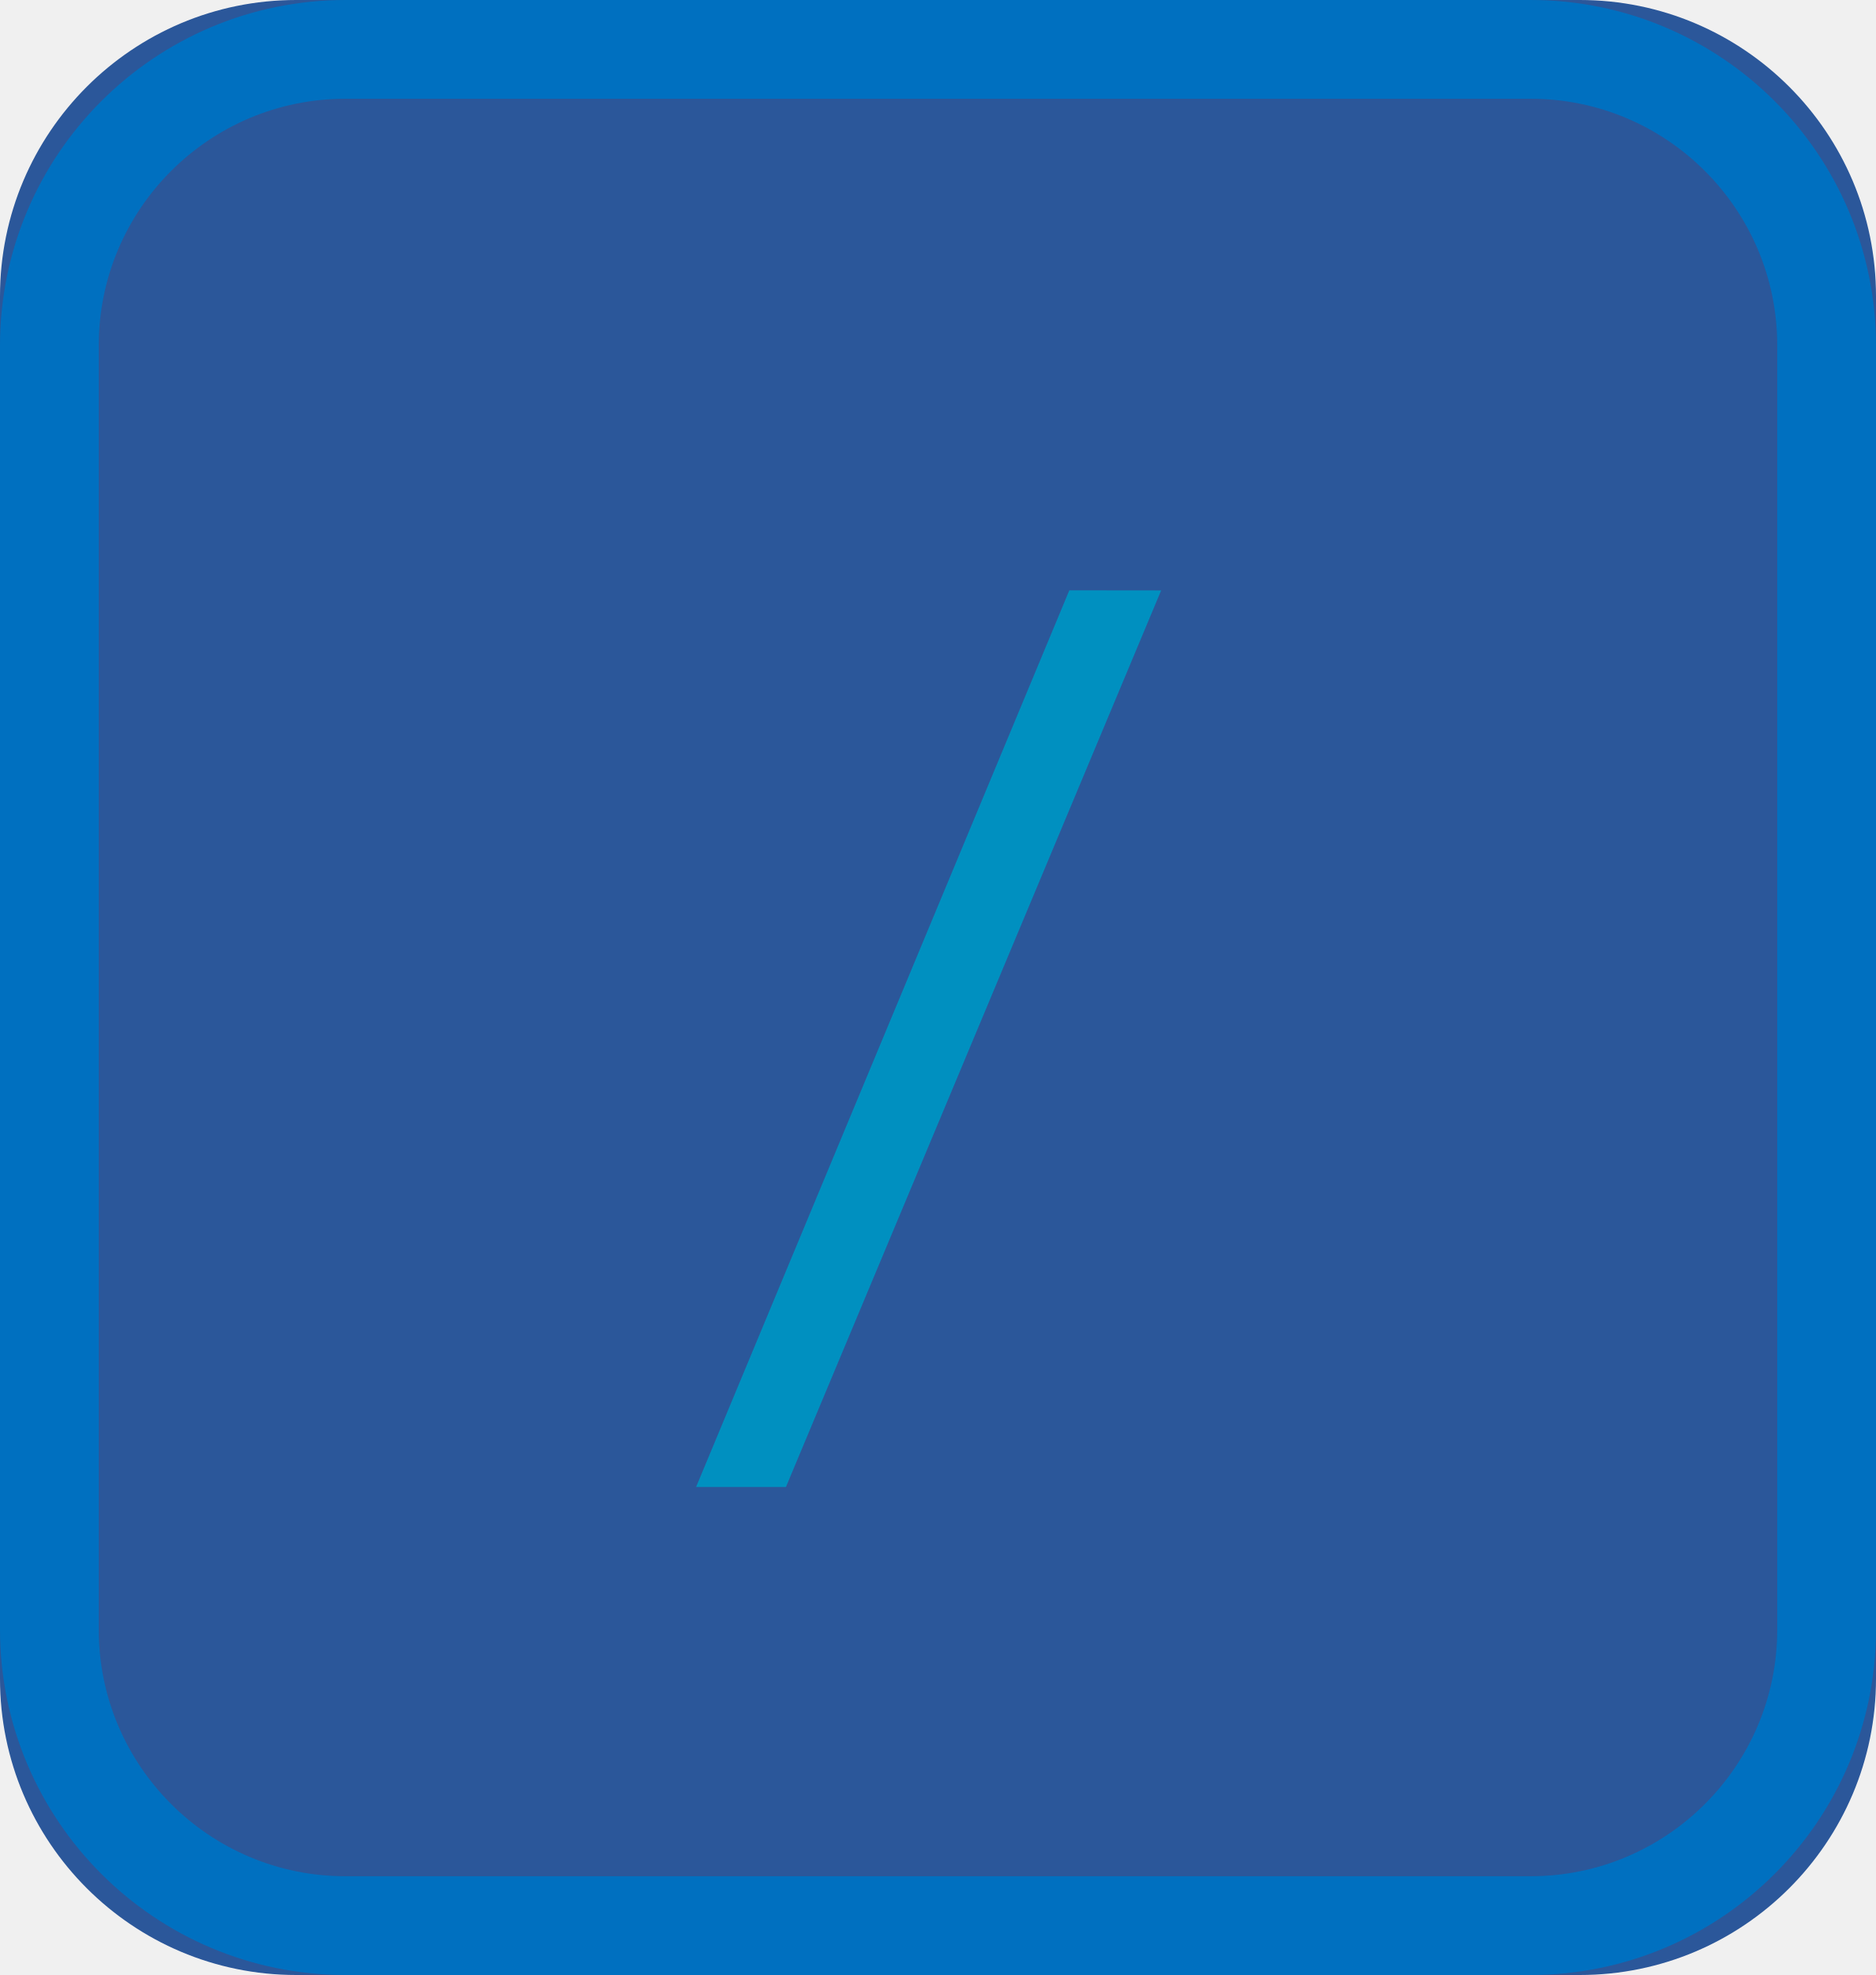
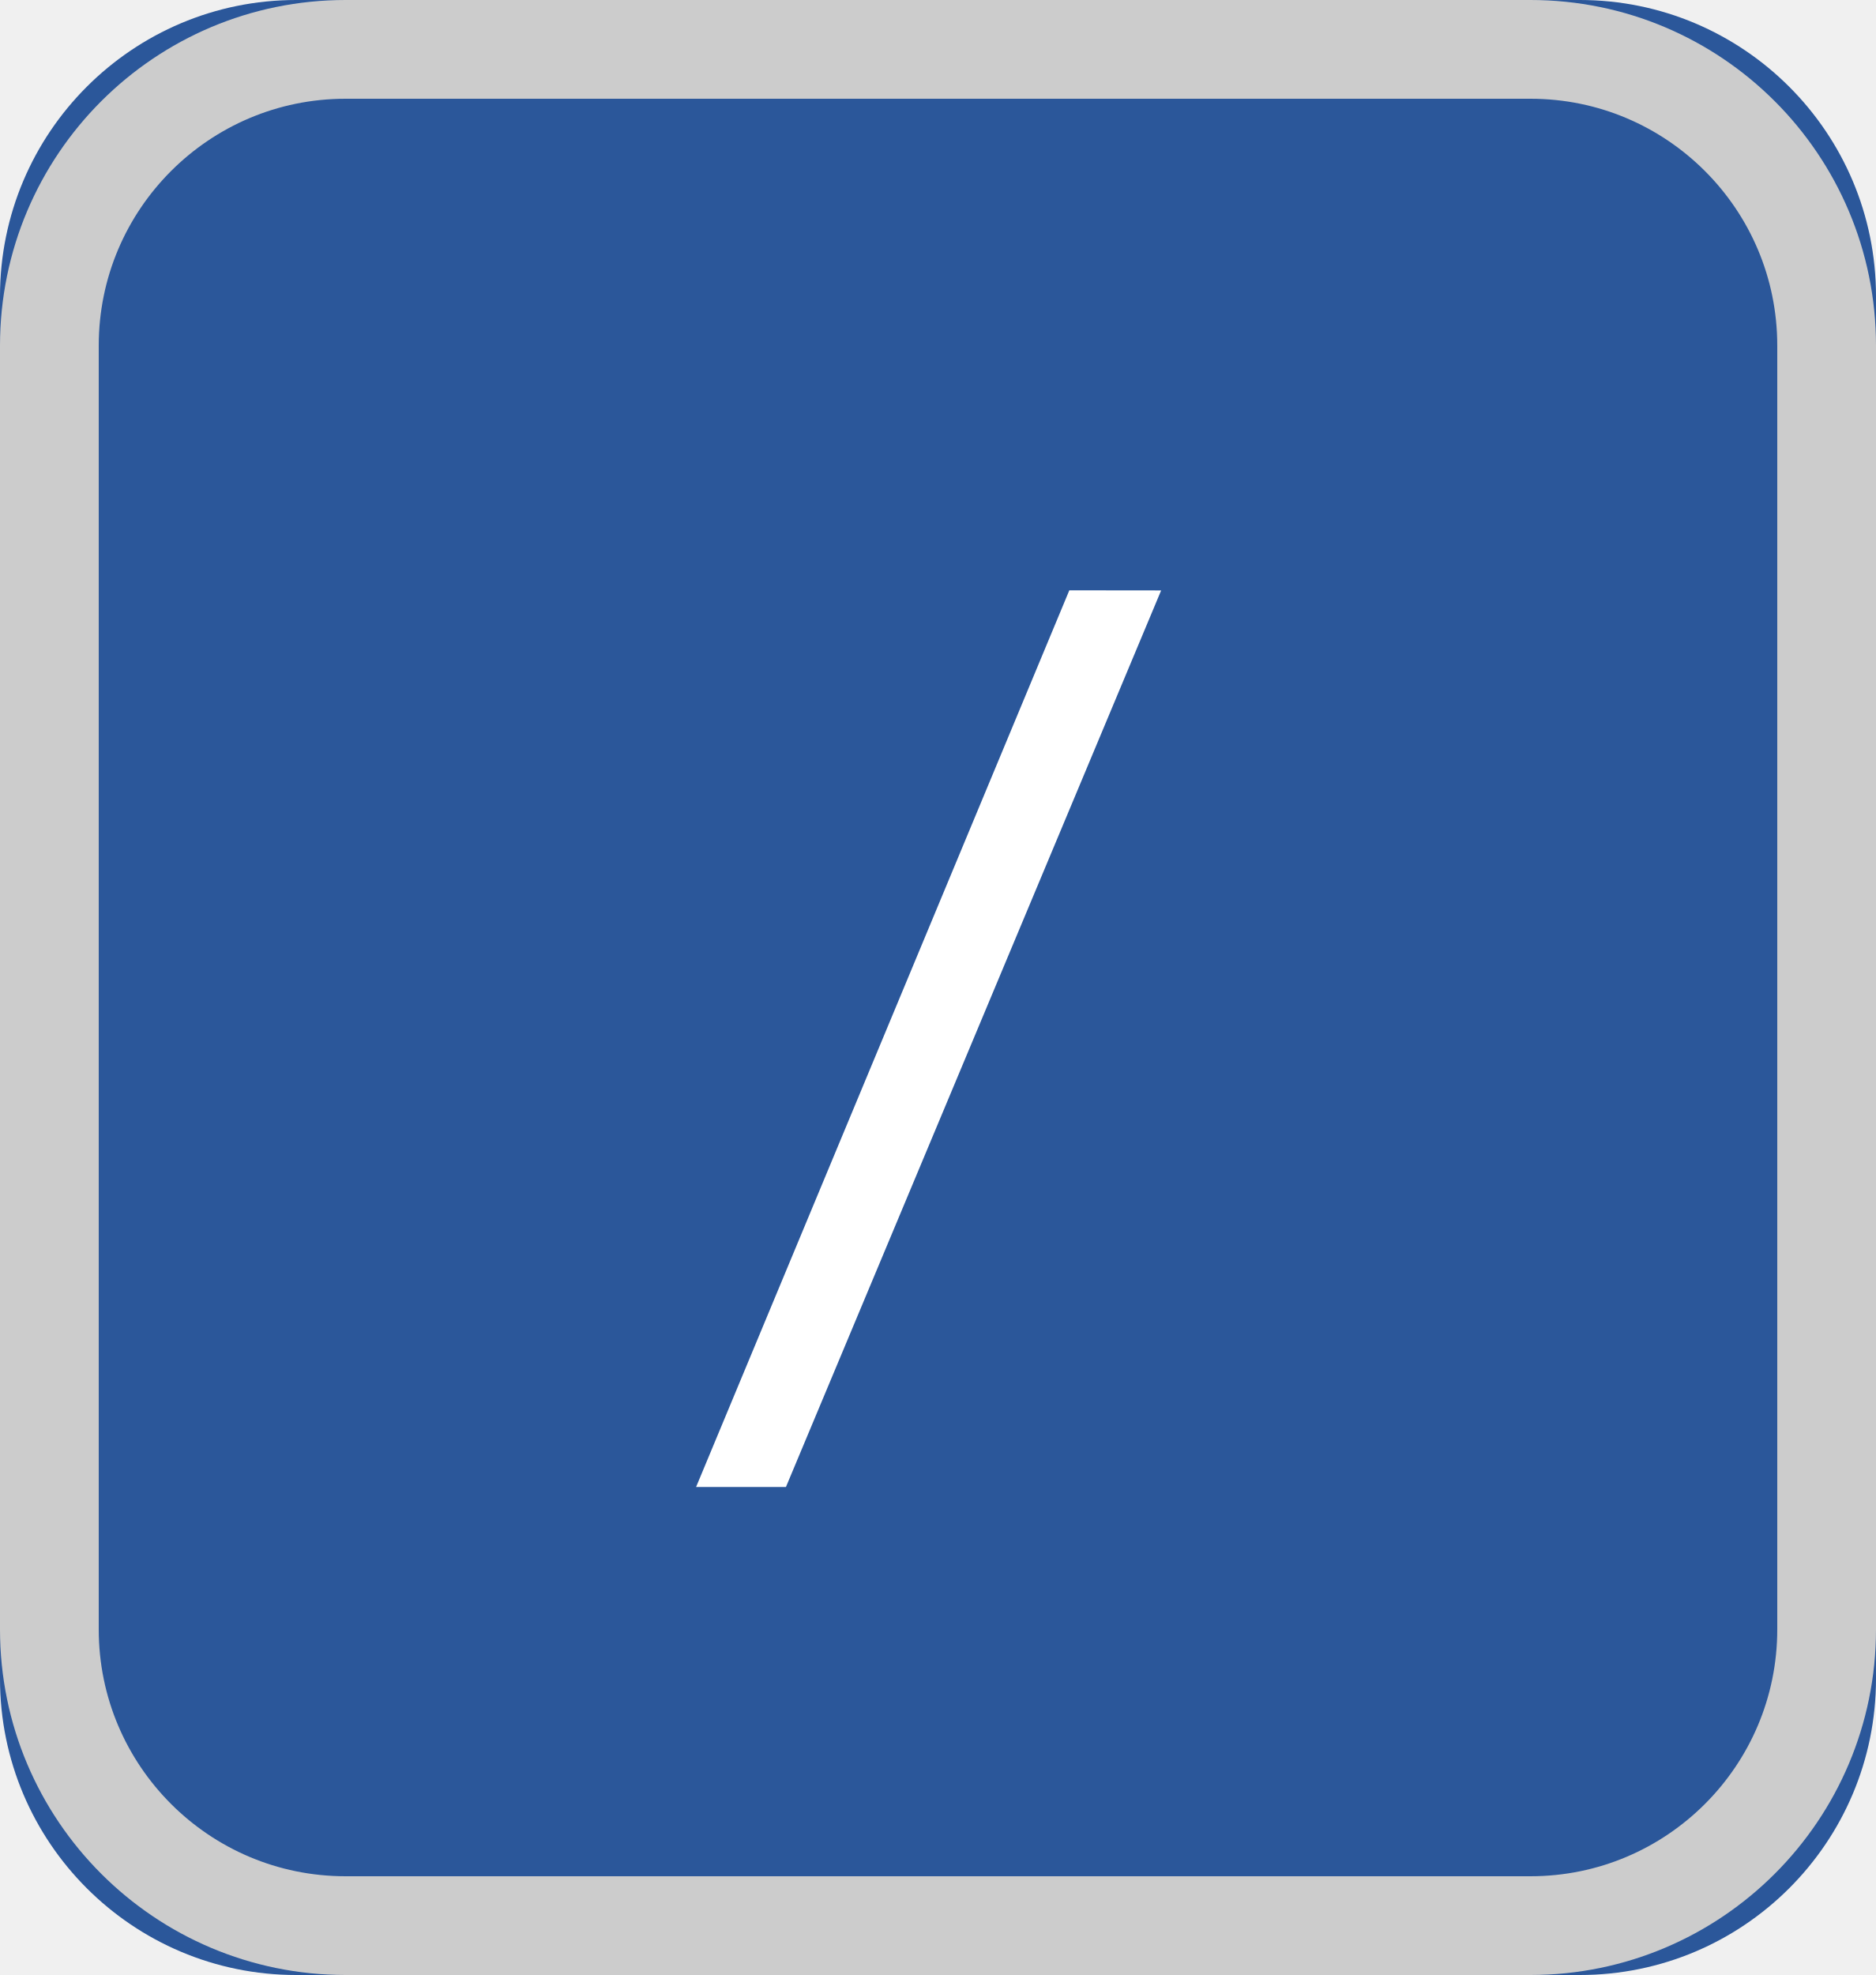
<svg xmlns="http://www.w3.org/2000/svg" xmlns:xlink="http://www.w3.org/1999/xlink" width="19" height="20">
  <defs>
    <rect id="a" width="19" height="20" rx="3" />
  </defs>
  <g fill="none" fill-rule="evenodd">
    <use fill="#2b579a" xlink:href="#a" />
-     <rect stroke="#0070c0" x=".5" y=".5" width="18" height="19" rx="3" />
-     <path fill="#0090c0" d="M11.76 5.979l-3.8 9.079h-.91l3.78-9.08z" />
+     <rect stroke="#cccccc" x=".5" y=".5" width="18" height="19" rx="3" />
+     <path fill="#ffffff" d="M11.76 5.979l-3.8 9.079h-.91l3.78-9.08z" />
  </g>
</svg>
